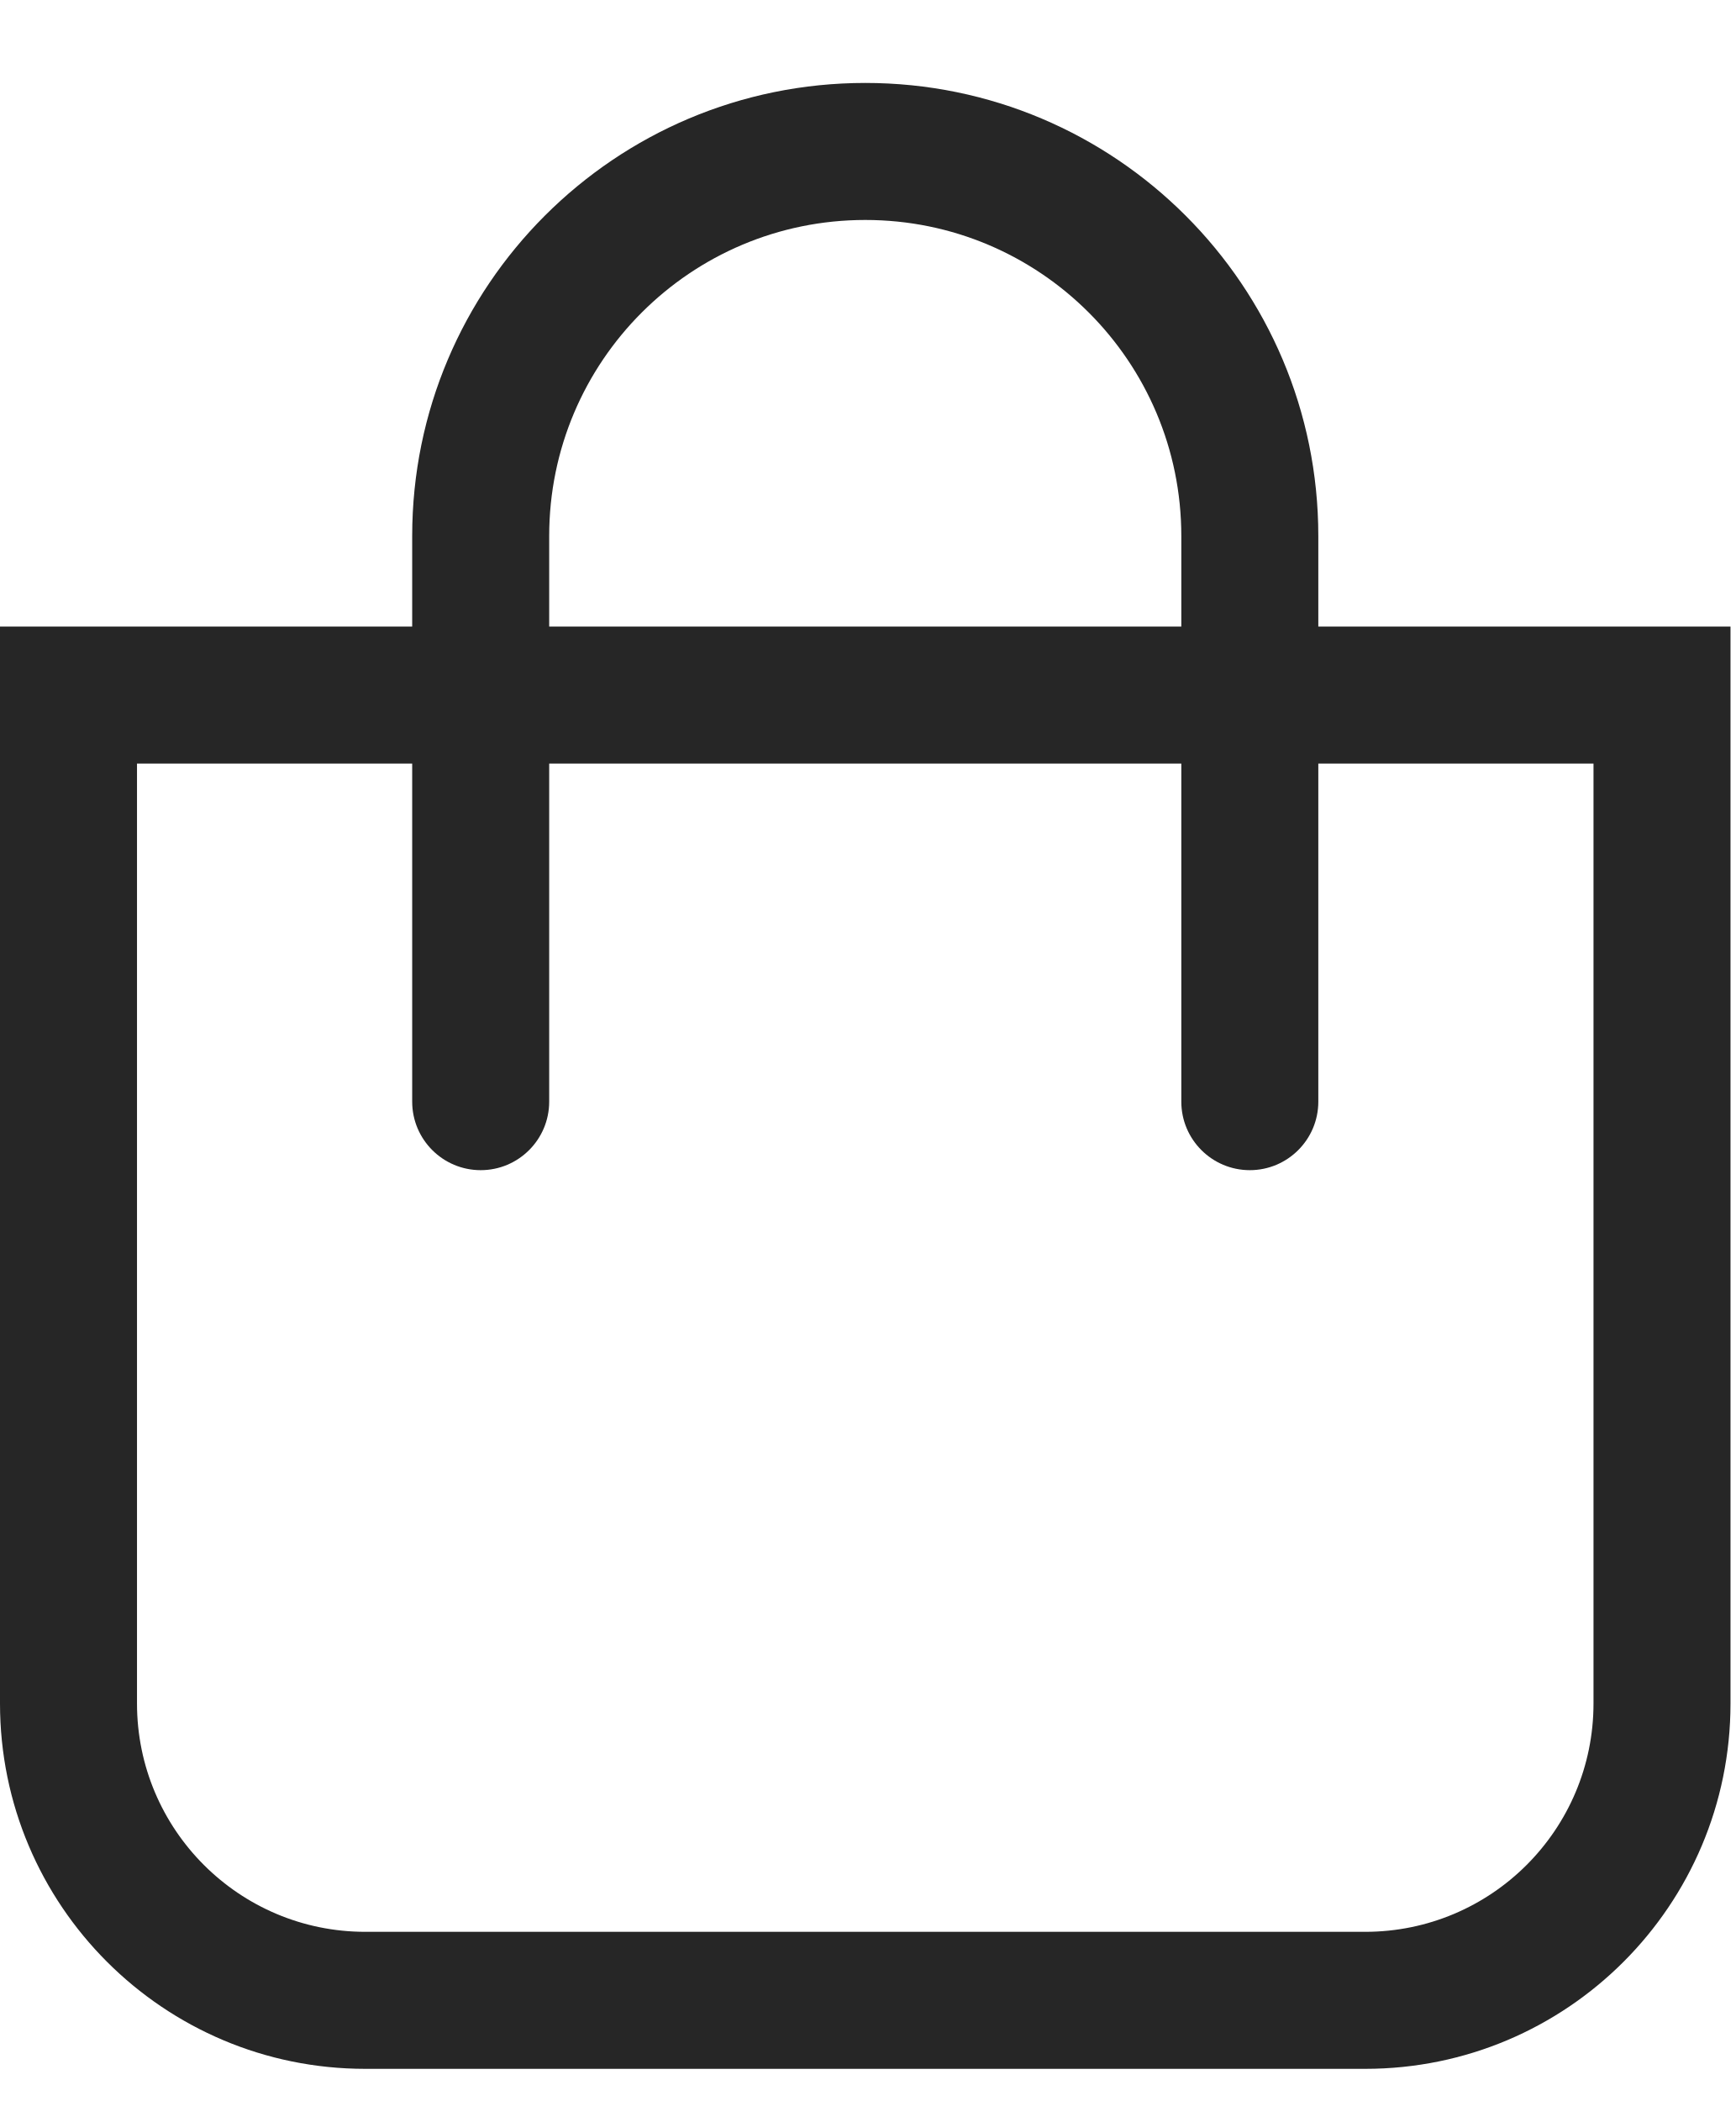
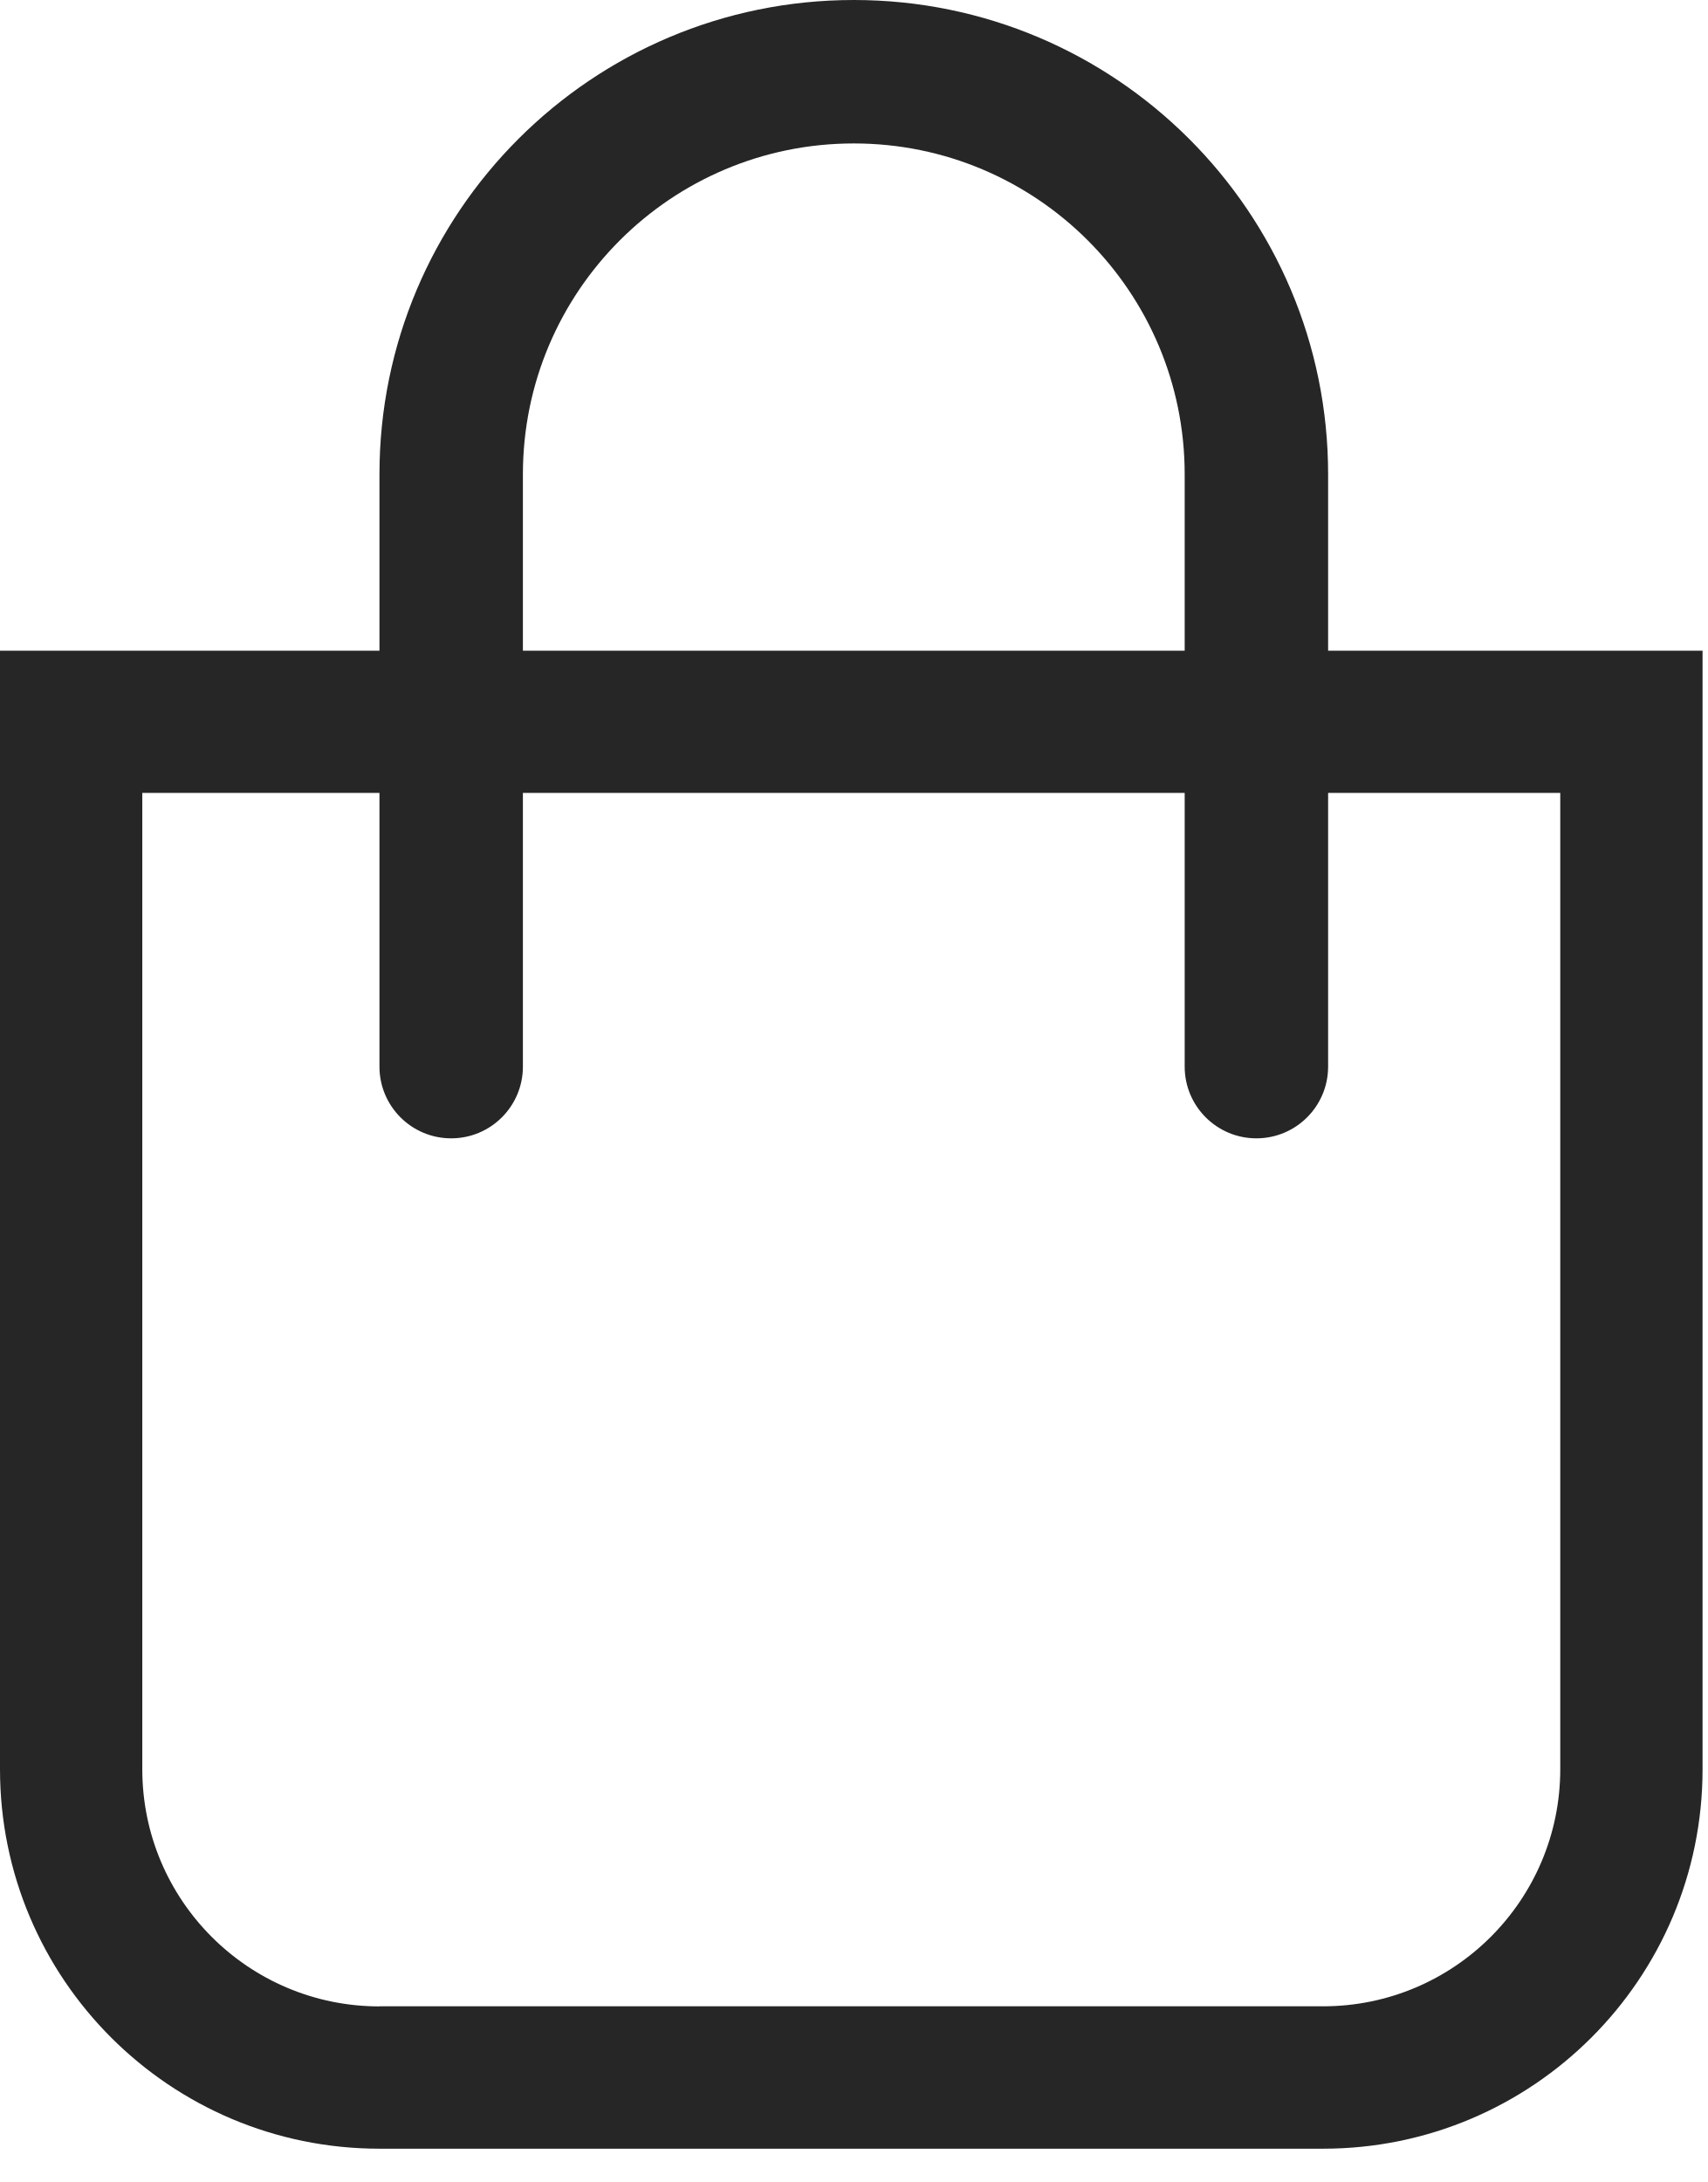
- <svg xmlns="http://www.w3.org/2000/svg" width="19" height="23" viewBox="0 0 19 23" fill="none">
-   <g id="basket">
-     <path id="Rectangle-10" fill-rule="evenodd" clip-rule="evenodd" d="M18.947 6.859H0V18.648C0 20.857 1.791 22.648 4 22.648H14.947C17.157 22.648 18.947 20.857 18.947 18.648V6.859ZM4 21.148C2.619 21.148 1.5 20.029 1.5 18.648V8.359H17.447V18.648C17.447 20.029 16.328 21.148 14.947 21.148H4Z" fill="#262626" />
-     <path id="Rectangle-3" d="M6.013 12.06V5.868C6.013 3.957 7.562 2.408 9.474 2.408C11.385 2.408 12.934 3.957 12.934 5.868V12.06C12.934 12.474 13.27 12.81 13.684 12.81C14.098 12.81 14.434 12.474 14.434 12.06V5.868C14.434 3.128 12.213 0.908 9.474 0.908C6.734 0.908 4.513 3.128 4.513 5.868V12.06C4.513 12.474 4.849 12.81 5.263 12.81C5.677 12.81 6.013 12.474 6.013 12.06Z" fill="#262626" />
-   </g>
+ <svg xmlns="http://www.w3.org/2000/svg" width="18" height="23" fill="none">
+   <path fill-rule="evenodd" clip-rule="evenodd" d="M17.947 6.859H0v11.79a4 4 0 0 0 4 4h9.947a4 4 0 0 0 4-4V6.858zM4 21.149a2.5 2.5 0 0 1-2.5-2.5V8.358h14.947v10.29a2.5 2.5 0 0 1-2.5 2.5H4z" fill="#262626" />
+   <path d="M5.512 11.244V5a3.488 3.488 0 1 1 6.976 0v6.243a.756.756 0 1 0 1.512 0V5a5 5 0 1 0-10 0v6.243a.756.756 0 1 0 1.512 0z" fill="#262626" />
</svg>
